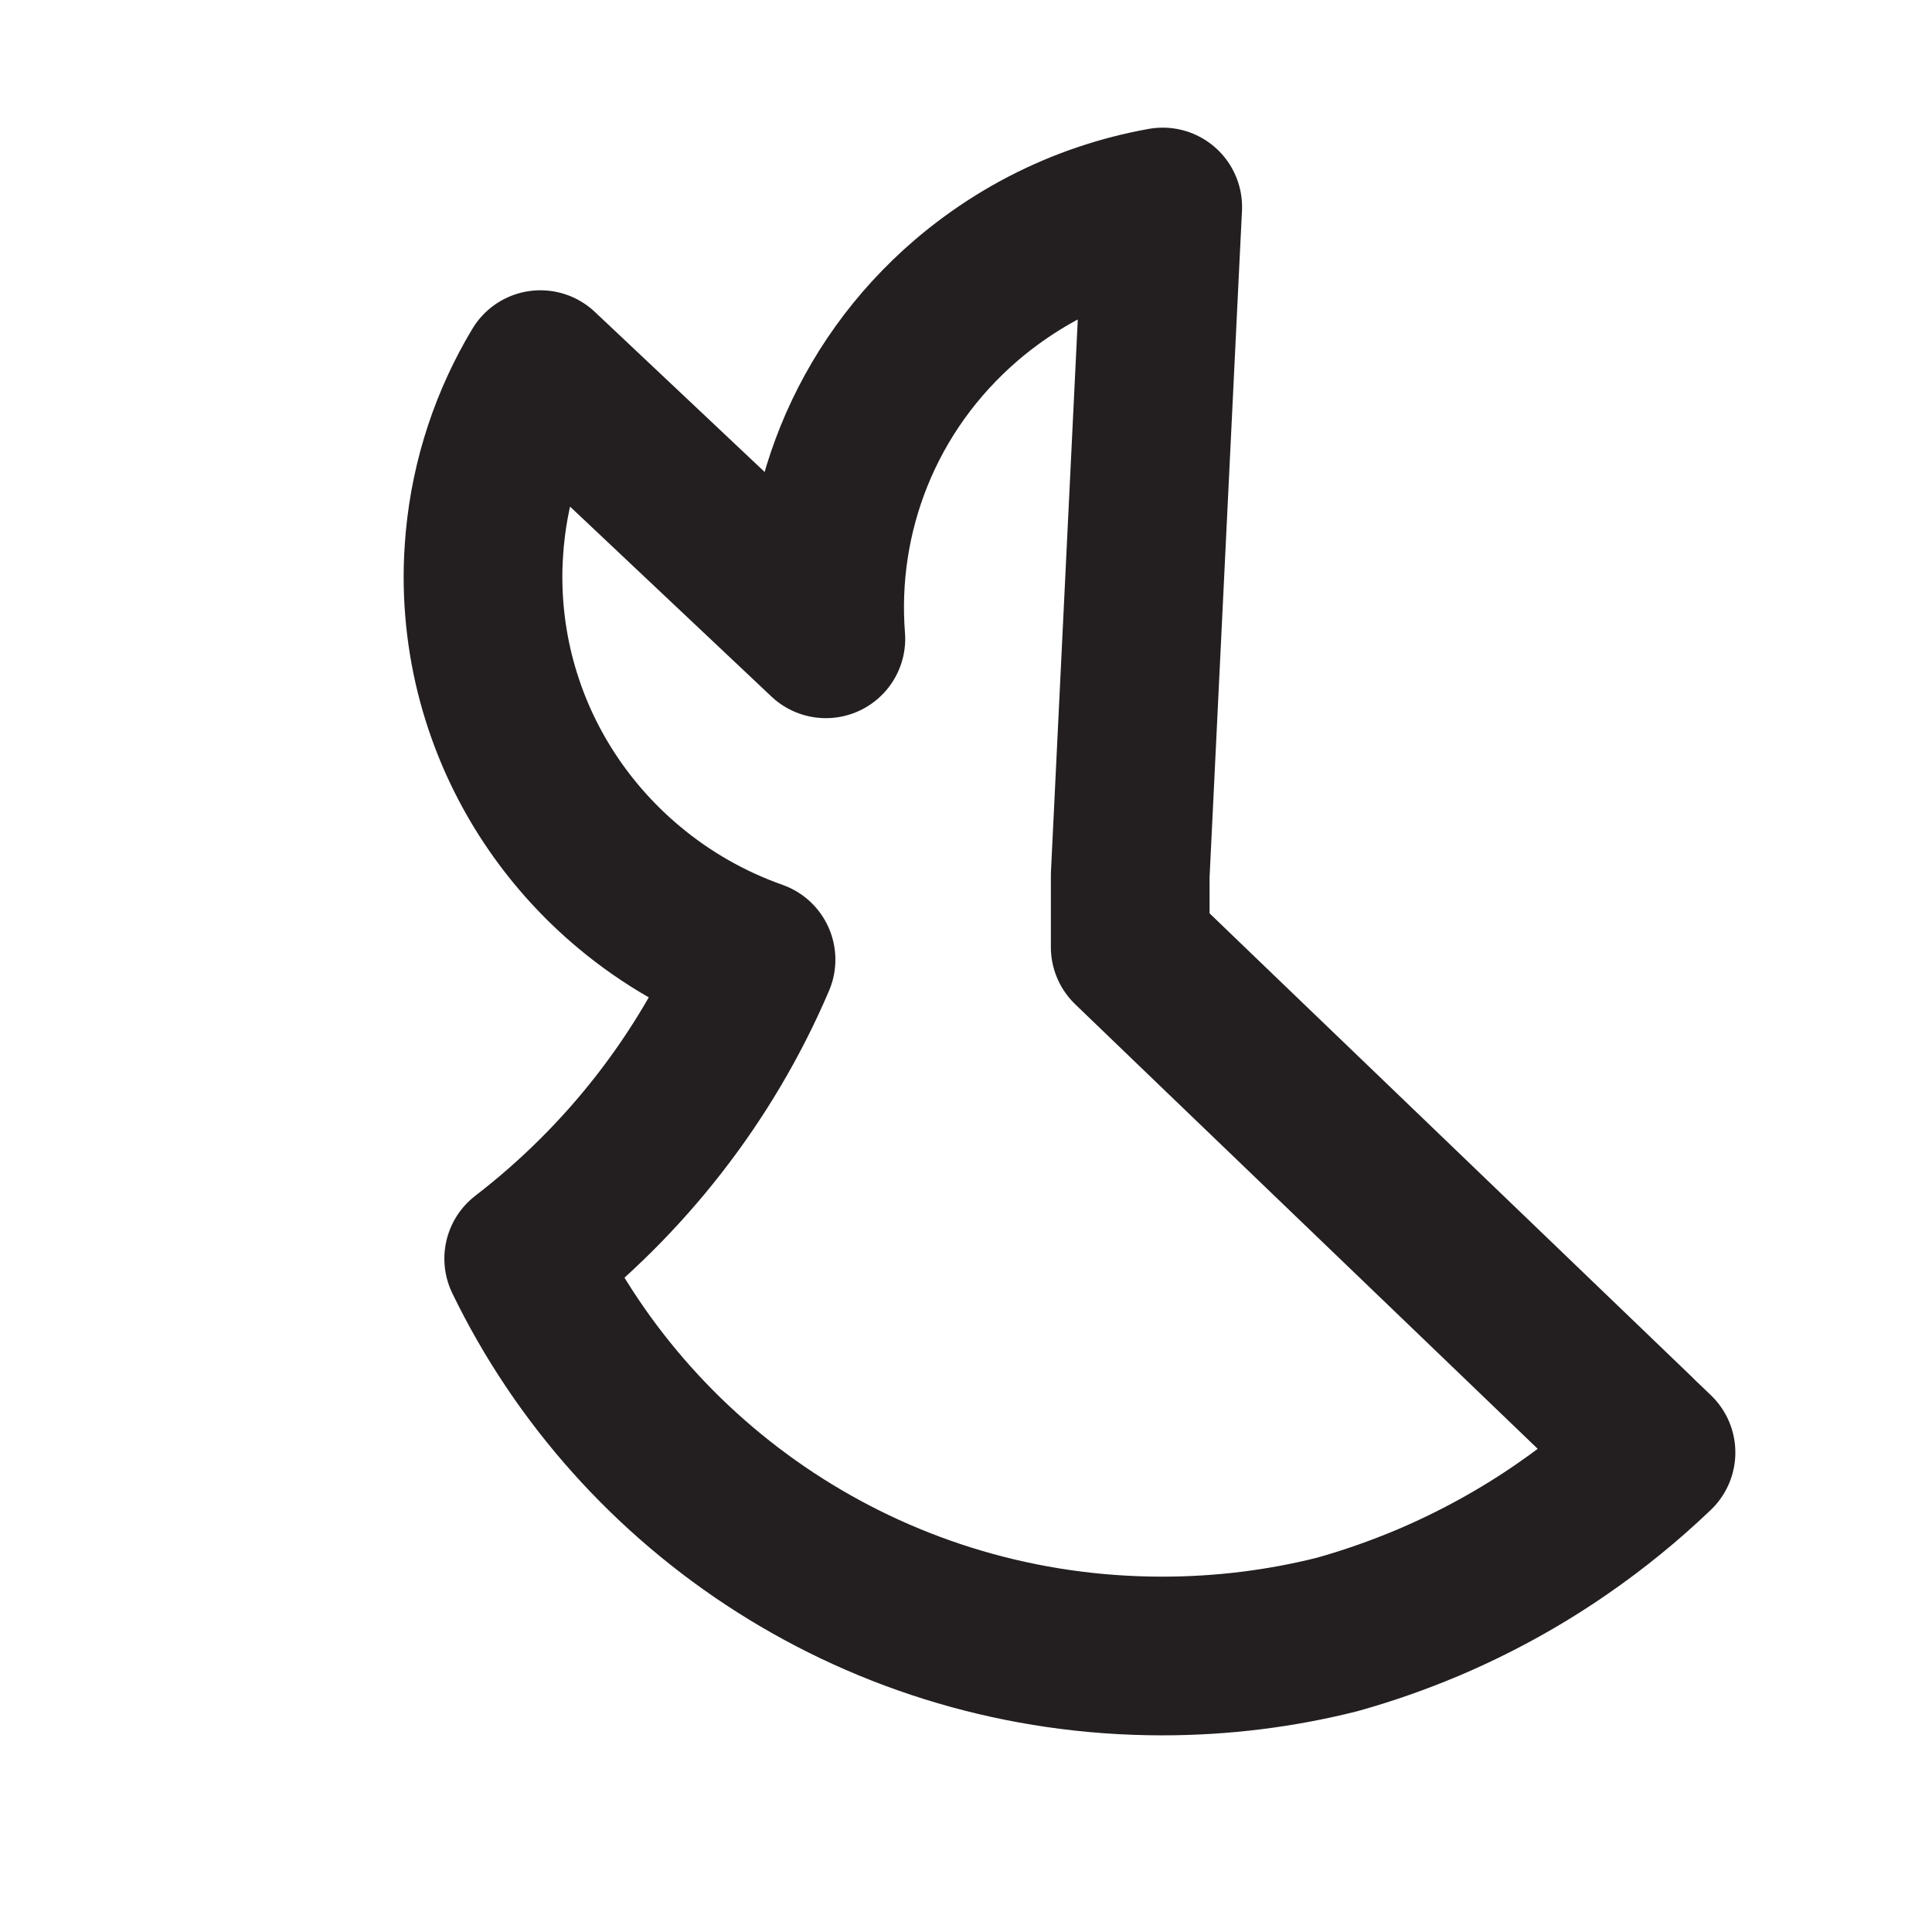
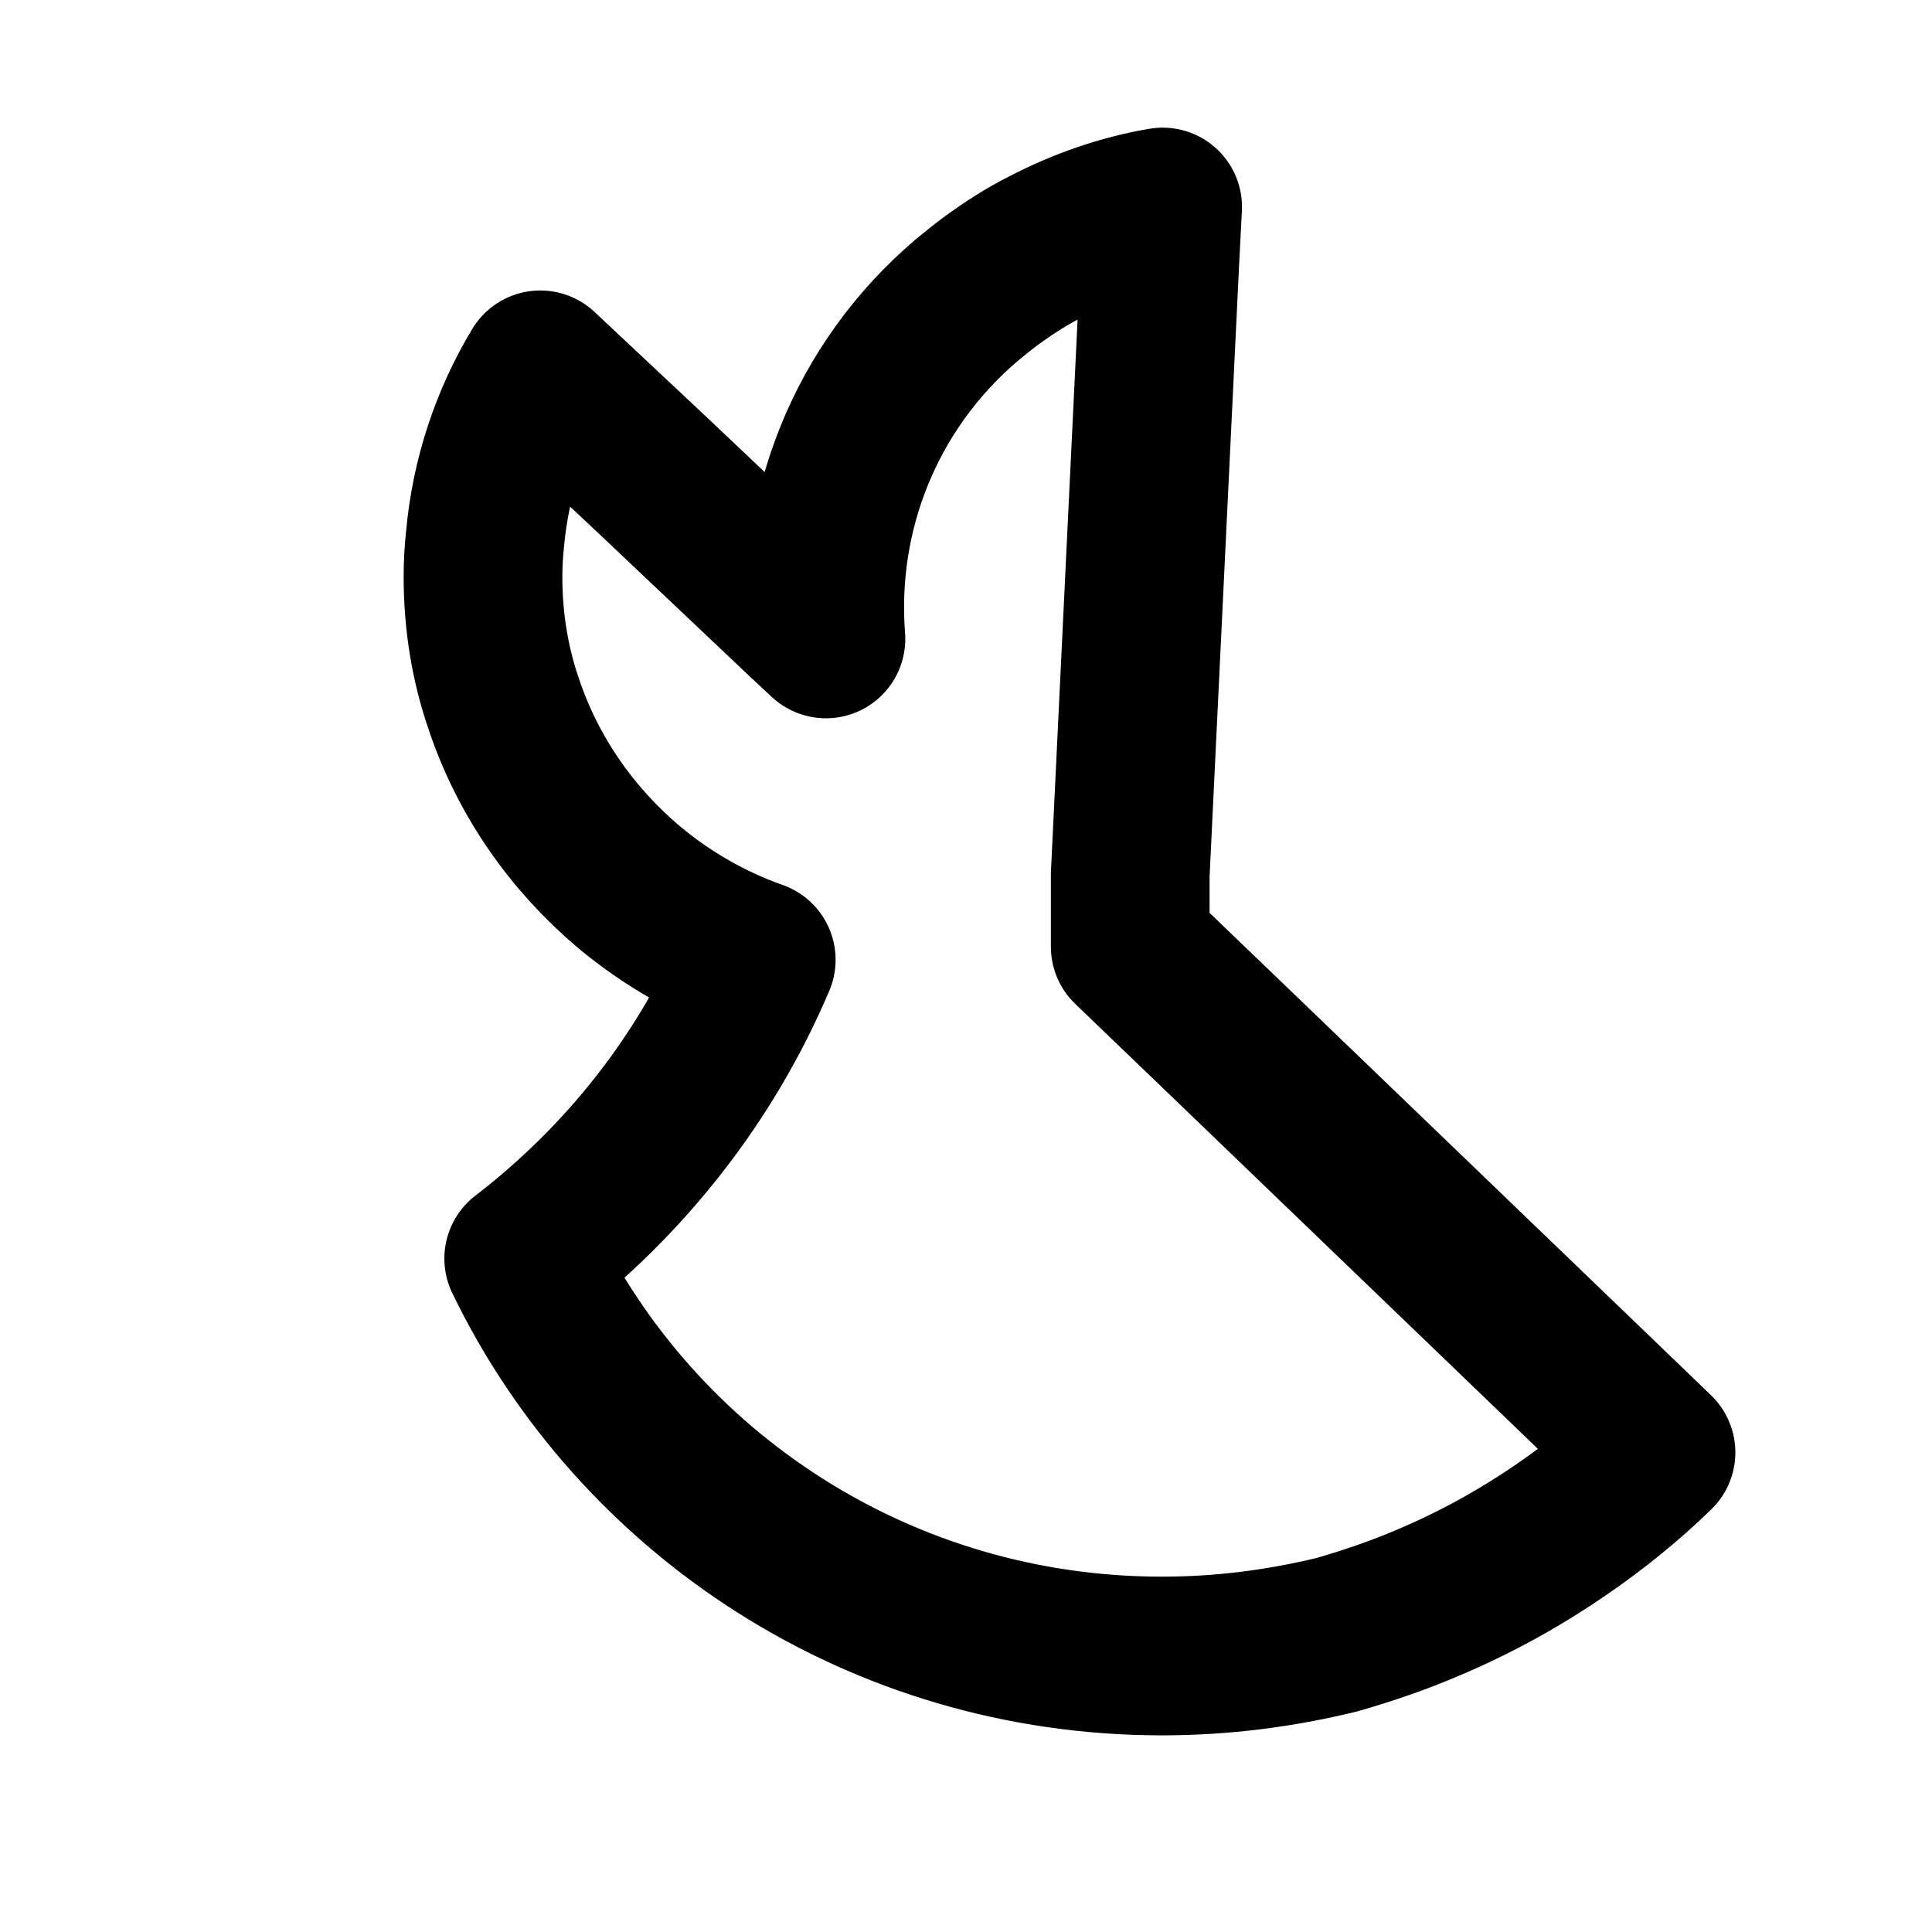
- <svg xmlns="http://www.w3.org/2000/svg" width="28" height="28" viewBox="0 0 28 28" fill="none">
-   <path d="M23.713 20.774L17.65 14.948L16.38 13.726V12.687L16.813 3.774L16.851 3C16.265 3.105 15.692 3.297 15.15 3.578C14.875 3.72 14.608 3.887 14.352 4.075C14.235 4.161 14.12 4.252 14.008 4.348C12.522 5.621 11.828 7.46 11.969 9.258L11.683 8.988L9.45 6.882L7.832 5.357C7.392 6.089 7.109 6.922 7.026 7.814C7.01 7.993 7 8.175 7 8.359C7 9.002 7.105 9.62 7.298 10.199C7.646 11.246 8.284 12.164 9.118 12.86C9.657 13.311 10.278 13.668 10.957 13.908C10.225 15.623 9.057 17.112 7.59 18.241C9.239 21.646 12.762 24 16.843 24C17.719 24 18.568 23.892 19.379 23.688C19.829 23.562 20.267 23.408 20.692 23.229C21.381 22.937 22.034 22.578 22.641 22.158C23.124 21.825 23.578 21.455 24 21.051L23.713 20.776V20.774Z" stroke="#231F20" stroke-width="2.3" stroke-linecap="round" stroke-linejoin="round" />
+ <svg xmlns="http://www.w3.org/2000/svg" version="1.1" id="Layer_1" x="0px" y="0px" viewBox="0 0 28 28" style="enable-background:new 0 0 28 28;" xml:space="preserve">
+   <style type="text/css">
+ 	.st0{fill:none;stroke:#000000;stroke-width:2.3;stroke-linecap:round;stroke-linejoin:round;}
+ </style>
+   <path class="st0" d="M23.71,20.77l-6.06-5.83l-1.27-1.22v-1.04l0.43-8.91L16.85,3c-0.59,0.1-1.16,0.3-1.7,0.58  c-0.28,0.14-0.54,0.31-0.8,0.5c-0.12,0.09-0.23,0.18-0.34,0.27c-1.49,1.27-2.18,3.11-2.04,4.91l-0.29-0.27L9.45,6.88L7.83,5.36  C7.39,6.09,7.11,6.92,7.03,7.81C7.01,7.99,7,8.18,7,8.36C7,9,7.1,9.62,7.3,10.2c0.35,1.05,0.99,1.96,1.82,2.66  c0.54,0.45,1.16,0.81,1.84,1.05c-0.73,1.72-1.9,3.2-3.37,4.33C9.24,21.65,12.76,24,16.84,24c0.88,0,1.72-0.11,2.54-0.31  c0.45-0.13,0.89-0.28,1.31-0.46c0.69-0.29,1.34-0.65,1.95-1.07c0.48-0.33,0.94-0.7,1.36-1.11L23.71,20.77L23.71,20.77z" />
</svg>
